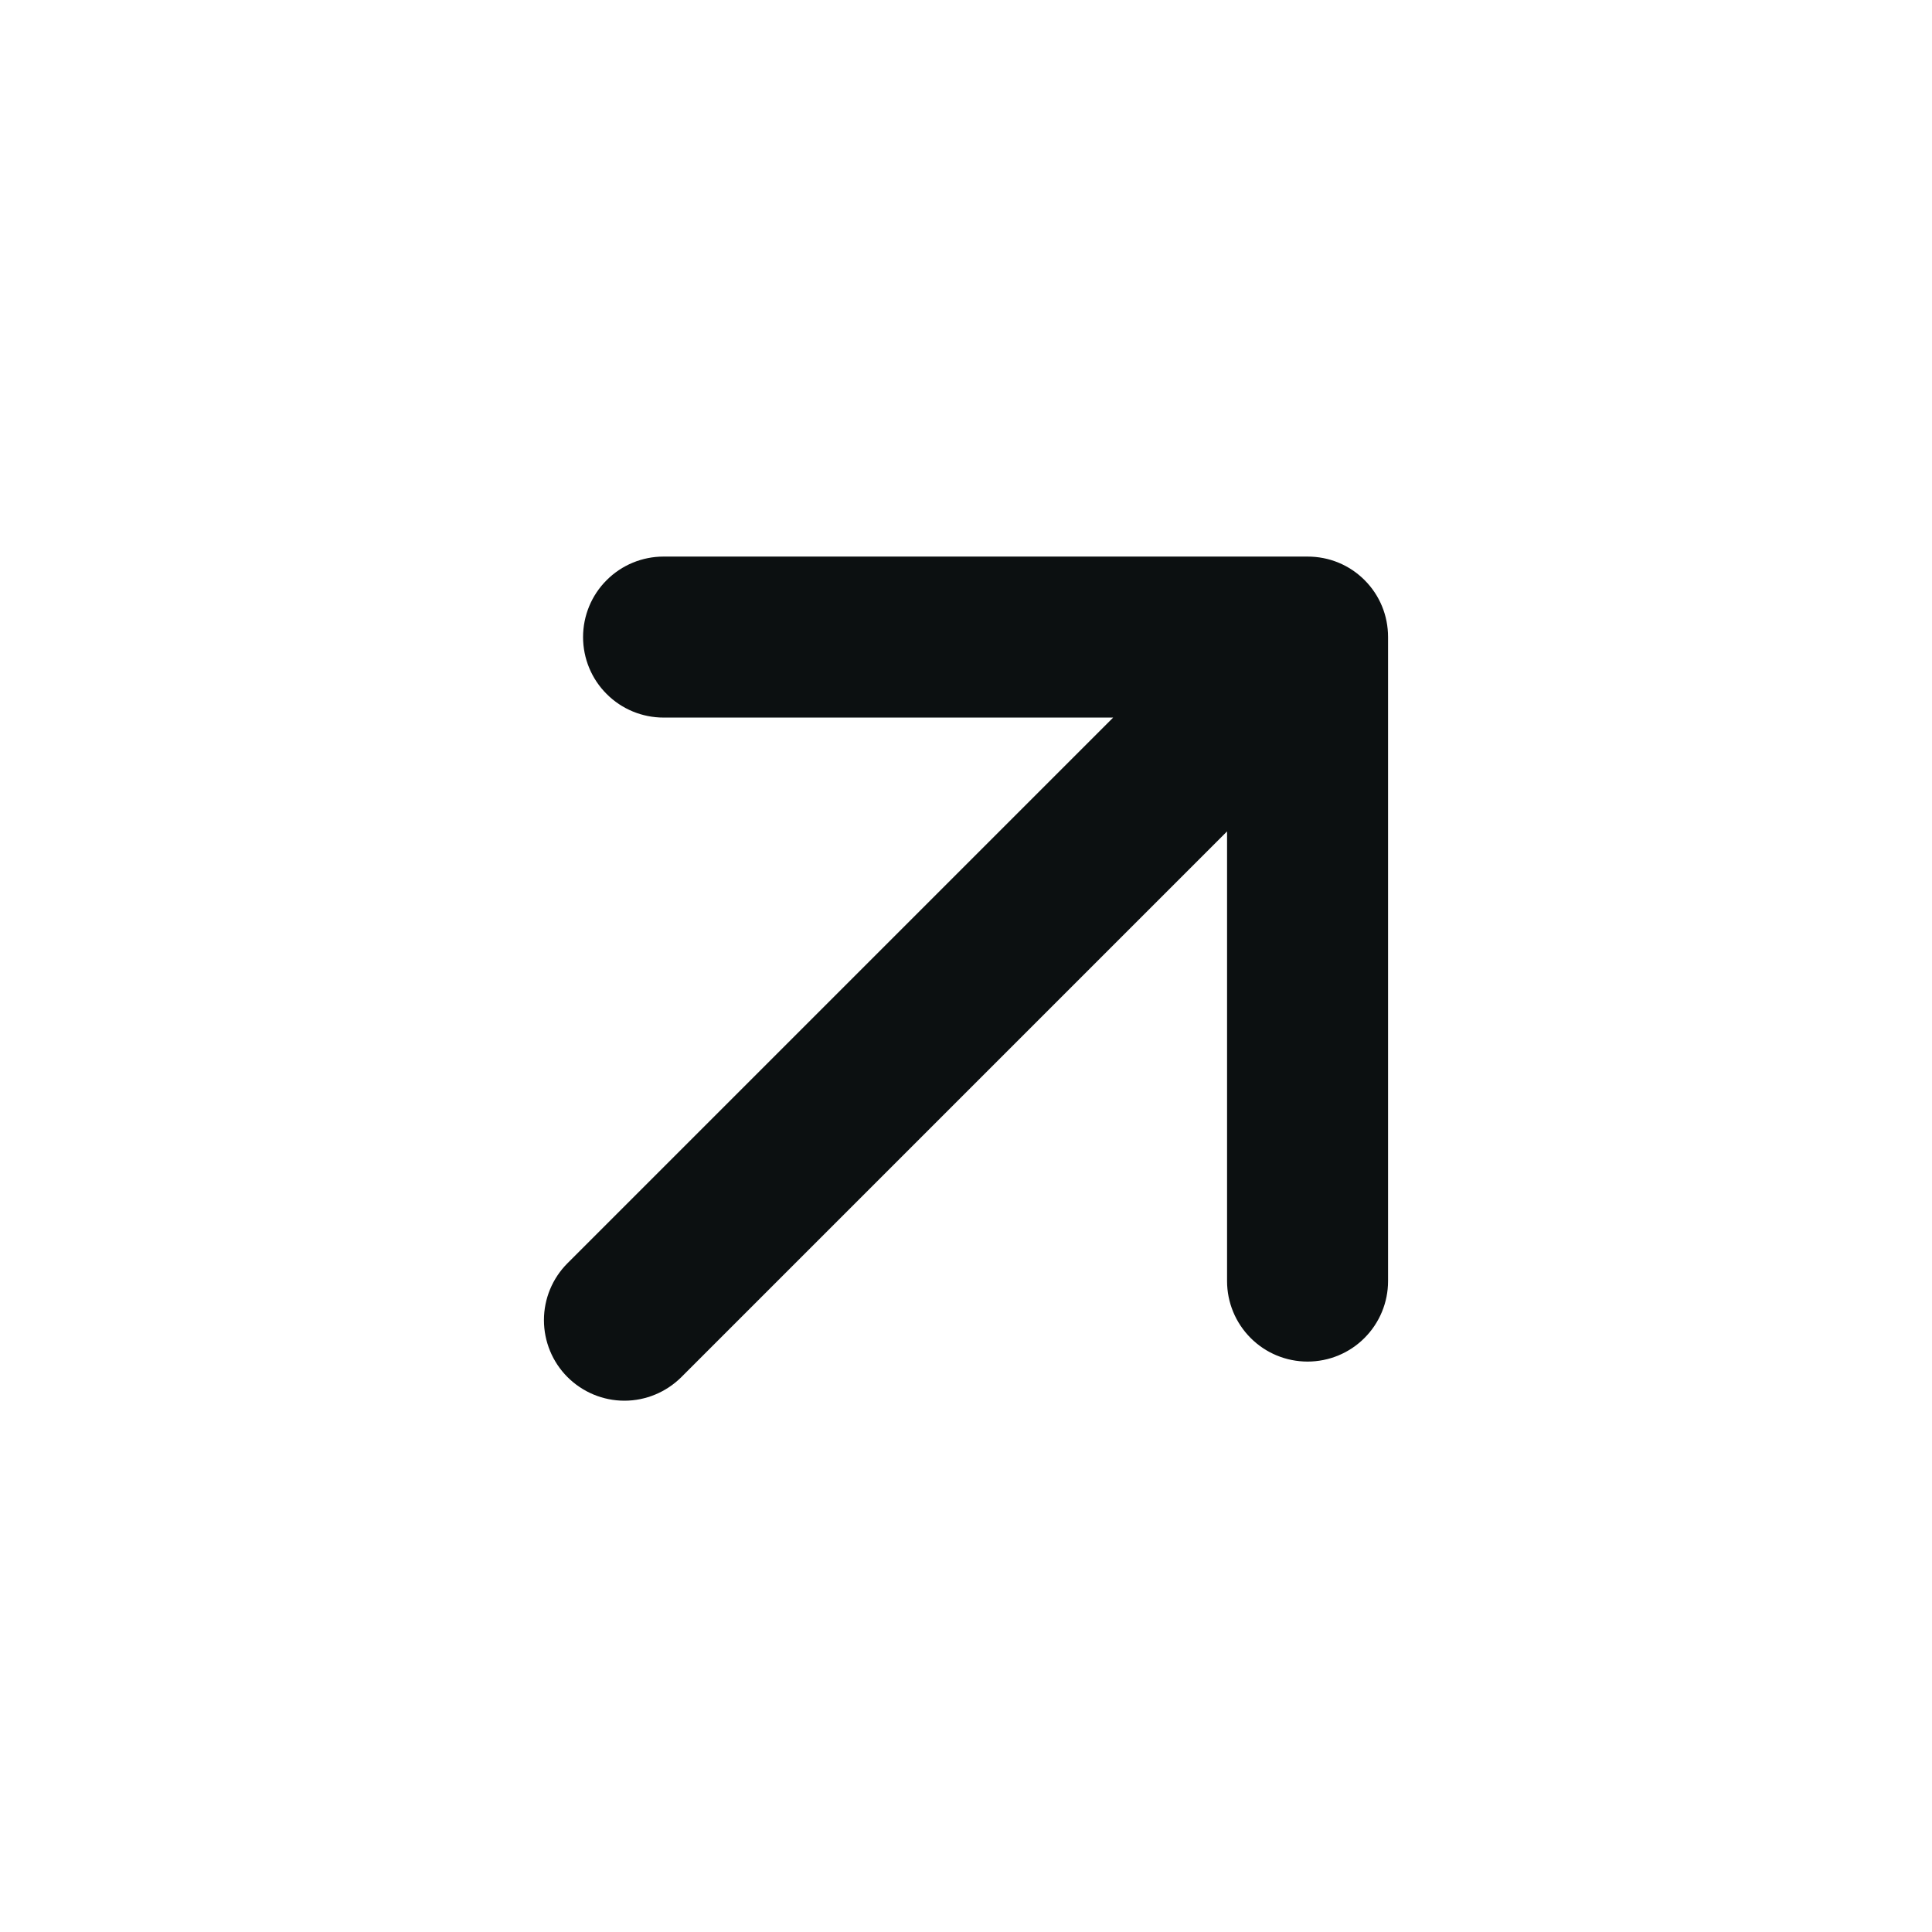
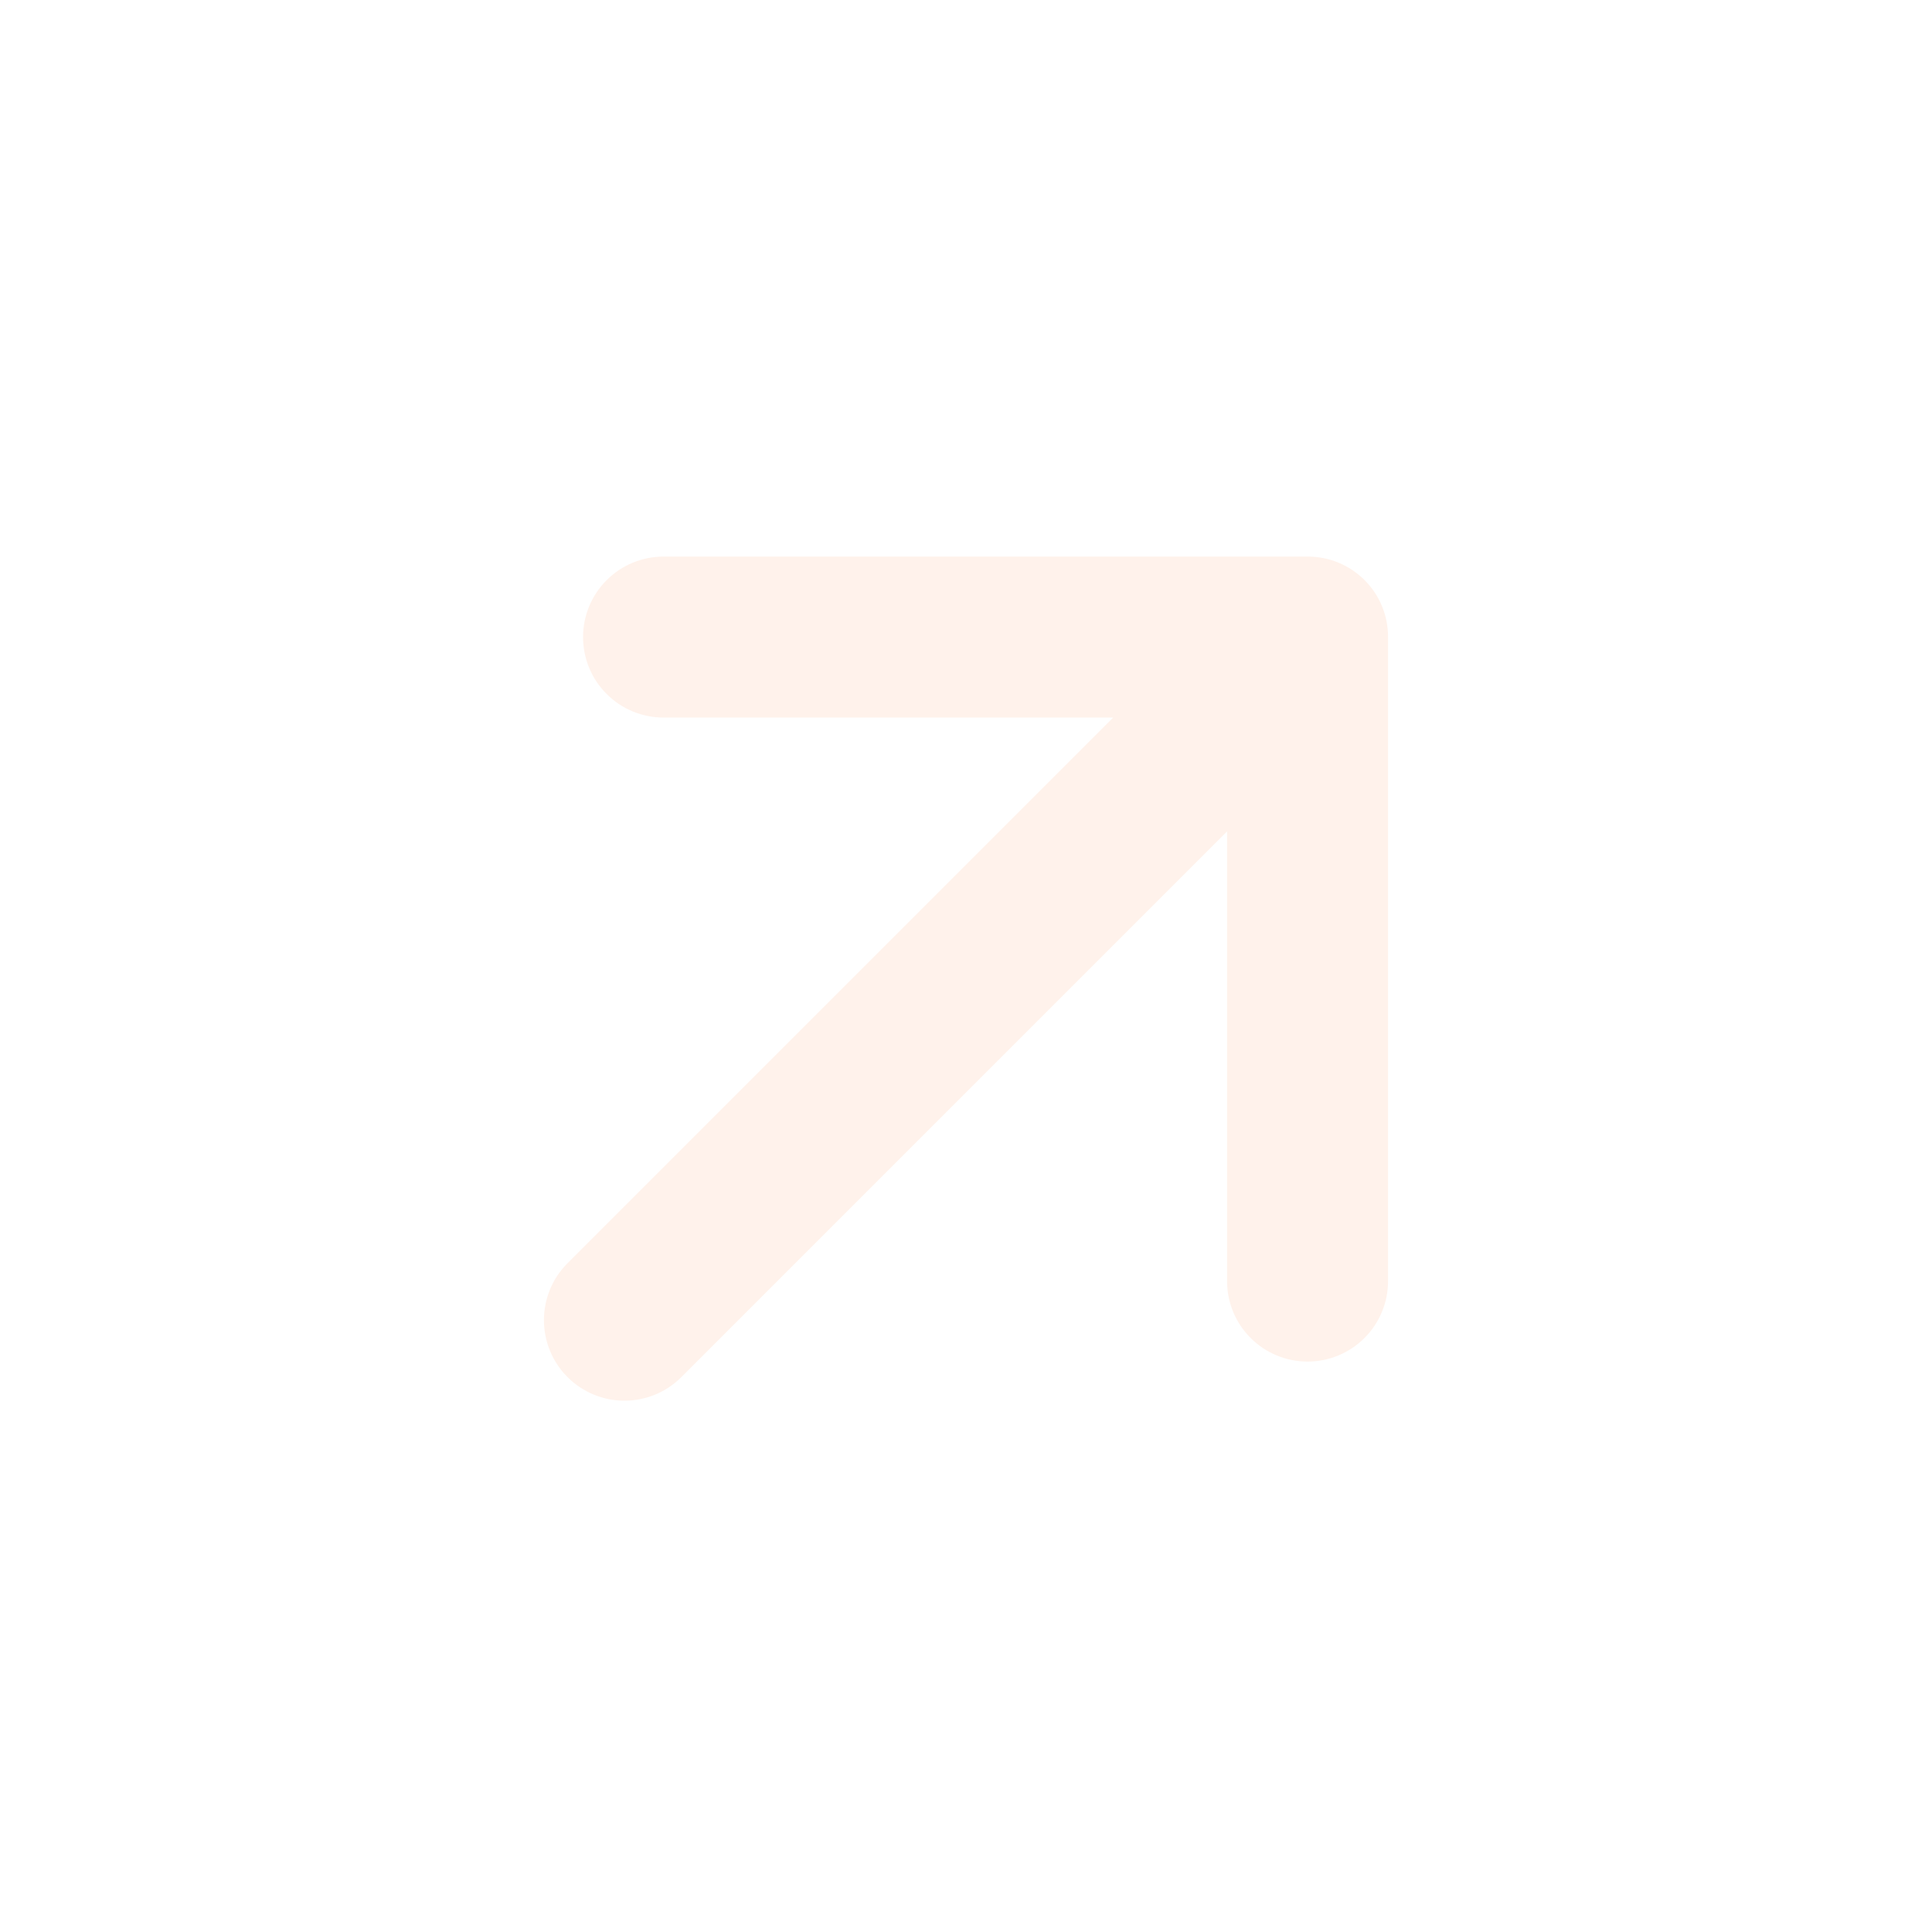
<svg xmlns="http://www.w3.org/2000/svg" width="24" height="24" viewBox="0 0 24 24" fill="none">
-   <path d="M13.828 8.914H8.243C7.978 8.914 7.723 8.809 7.536 8.621C7.348 8.434 7.243 8.179 7.243 7.914C7.243 7.649 7.348 7.394 7.536 7.207C7.723 7.019 7.978 6.914 8.243 6.914H16.243C16.374 6.914 16.505 6.939 16.626 6.989C16.748 7.039 16.858 7.113 16.951 7.206C17.044 7.299 17.118 7.409 17.168 7.531C17.218 7.652 17.243 7.783 17.243 7.914V15.914C17.243 16.179 17.138 16.433 16.95 16.621C16.763 16.809 16.508 16.914 16.243 16.914C15.978 16.914 15.723 16.809 15.536 16.621C15.348 16.433 15.243 16.179 15.243 15.914V10.328L8.464 17.107C8.276 17.294 8.022 17.4 7.757 17.4C7.491 17.4 7.237 17.294 7.049 17.106C6.862 16.919 6.757 16.664 6.757 16.399C6.757 16.134 6.862 15.88 7.05 15.692L13.828 8.914Z" fill="#0C1011" />
+   <path d="M13.828 8.914H8.243C7.978 8.914 7.723 8.809 7.536 8.621C7.348 8.434 7.243 8.179 7.243 7.914C7.243 7.649 7.348 7.394 7.536 7.207C7.723 7.019 7.978 6.914 8.243 6.914H16.243C16.375 6.914 16.505 6.939 16.626 6.989C16.748 7.04 16.858 7.113 16.951 7.206C17.044 7.299 17.118 7.409 17.168 7.531C17.218 7.652 17.243 7.783 17.243 7.914V15.914C17.243 16.179 17.138 16.434 16.95 16.621C16.763 16.809 16.508 16.914 16.243 16.914C15.978 16.914 15.723 16.809 15.536 16.621C15.348 16.434 15.243 16.179 15.243 15.914V10.328L8.464 17.107C8.276 17.295 8.022 17.4 7.757 17.4C7.491 17.4 7.237 17.294 7.05 17.107C6.862 16.919 6.757 16.665 6.757 16.399C6.757 16.134 6.862 15.88 7.05 15.692L13.828 8.914Z" fill="#FFF2EB" />
</svg>
